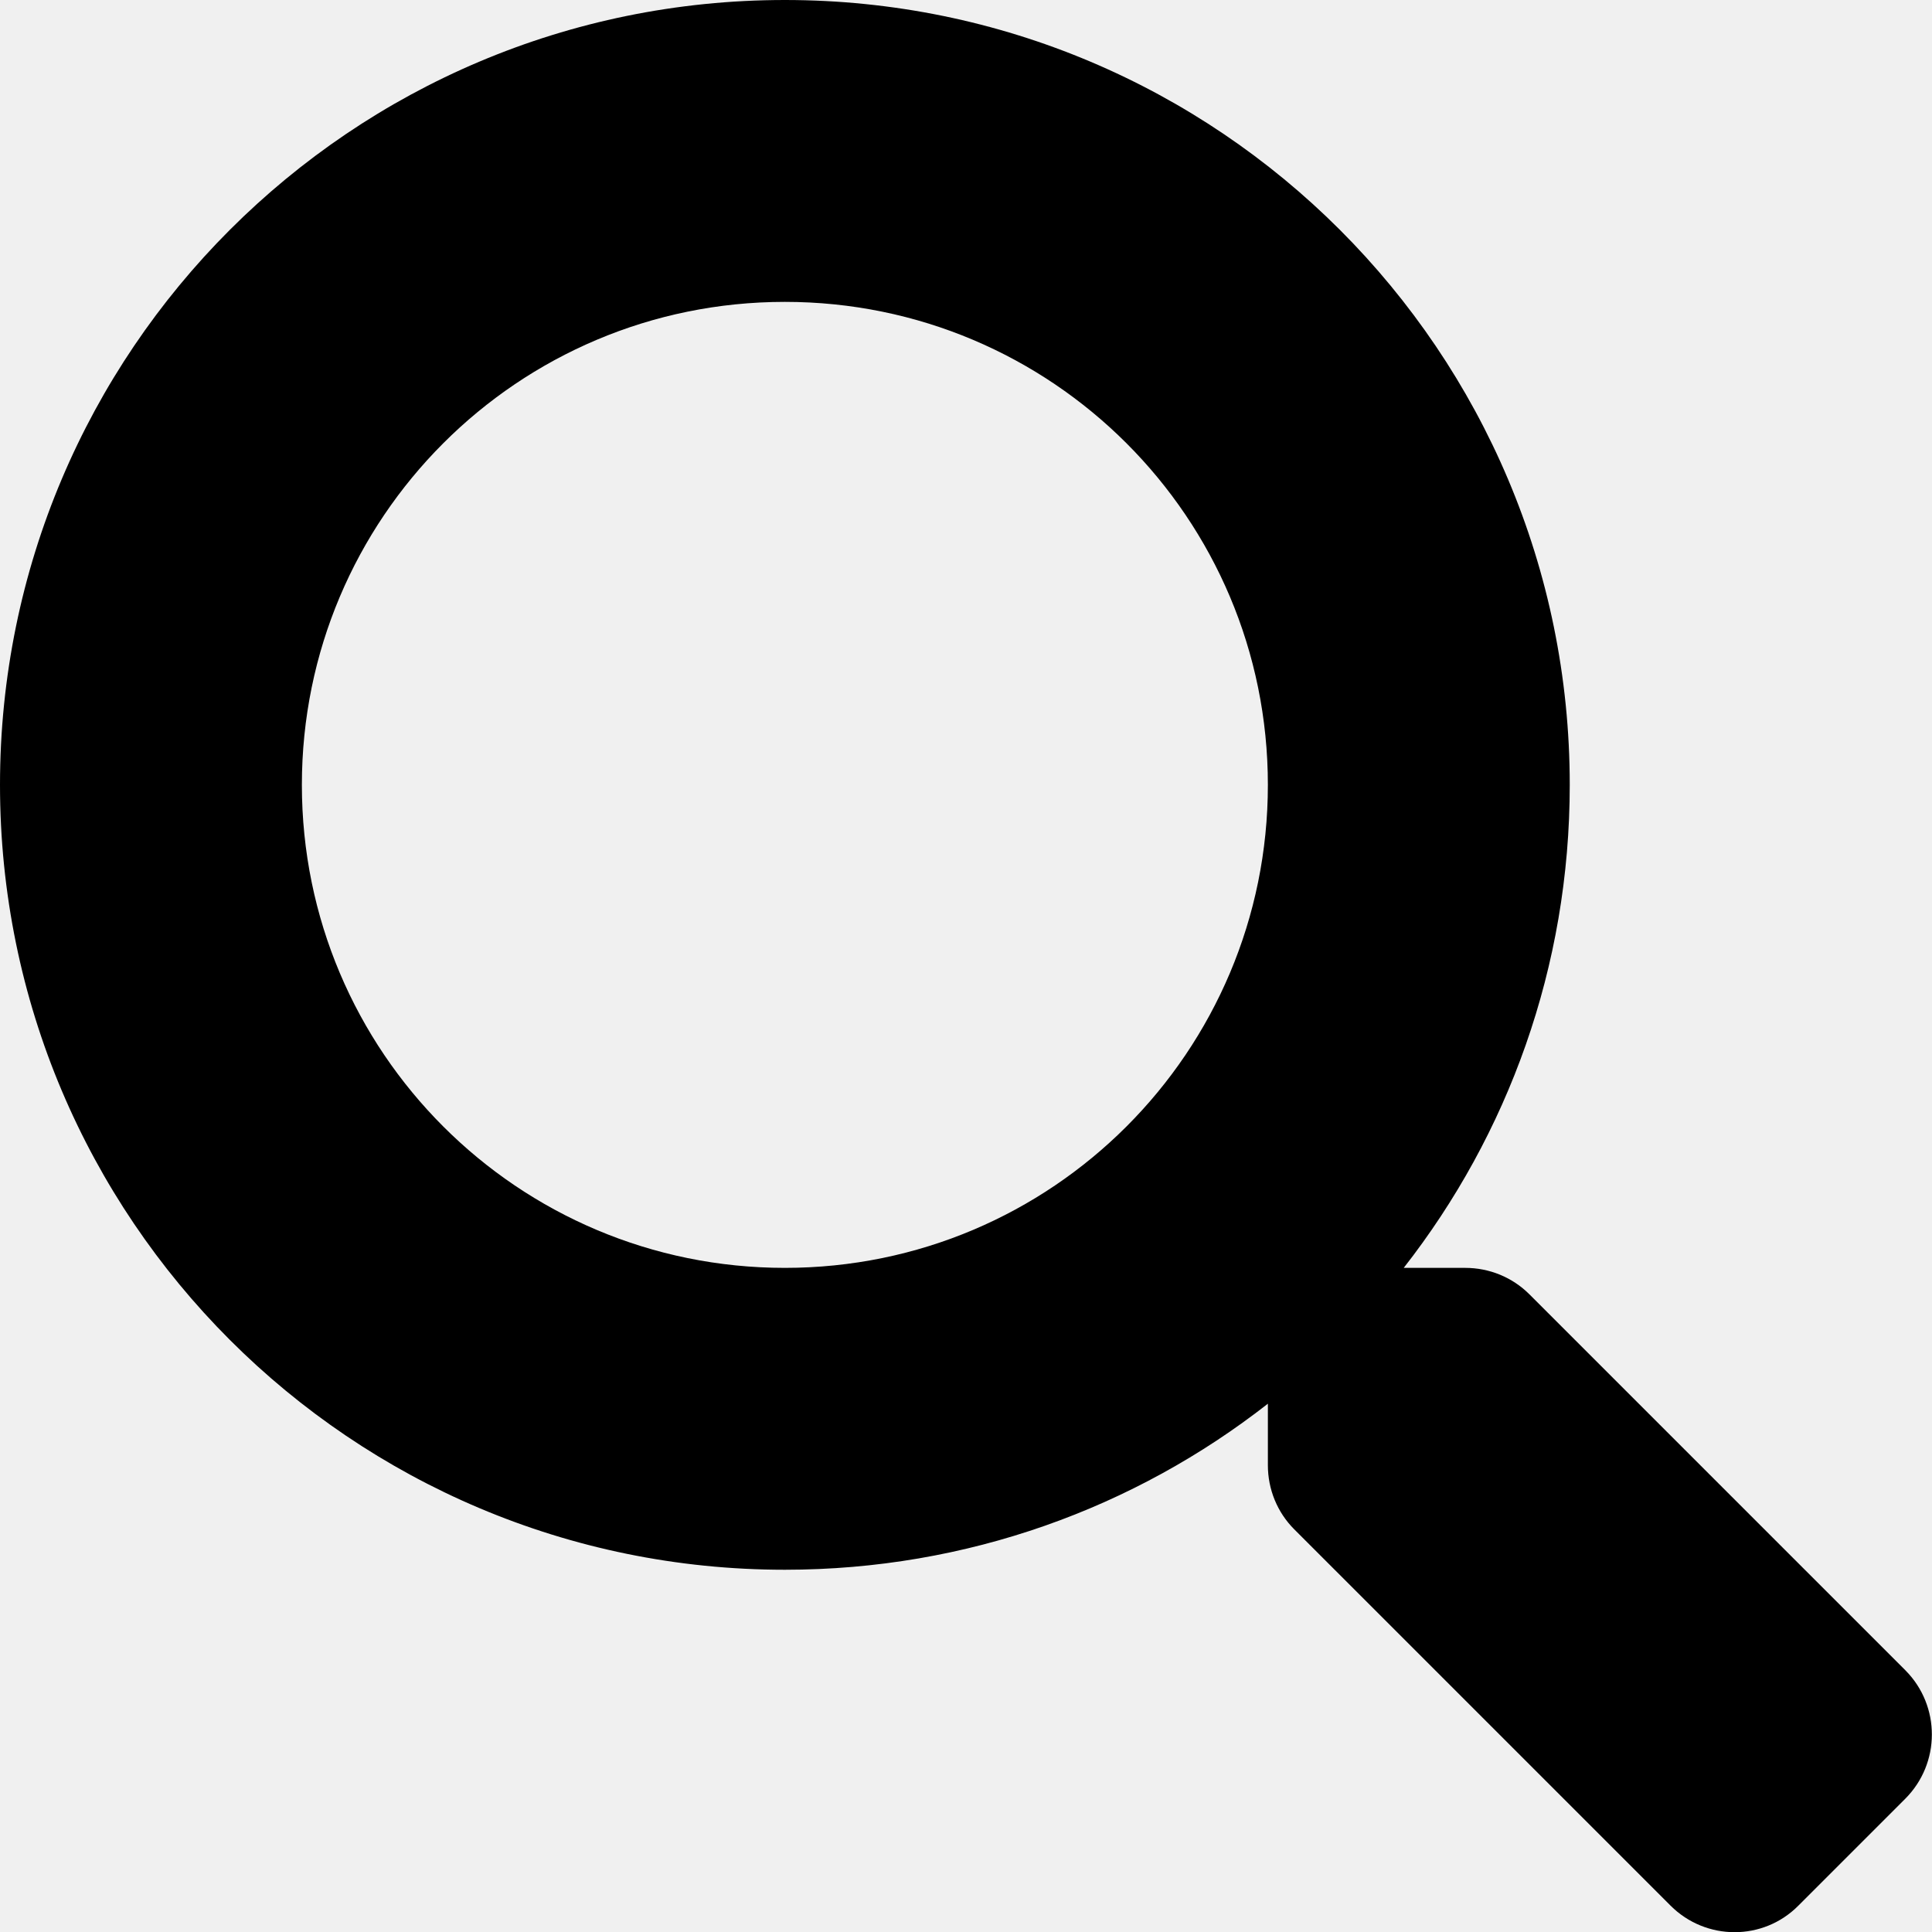
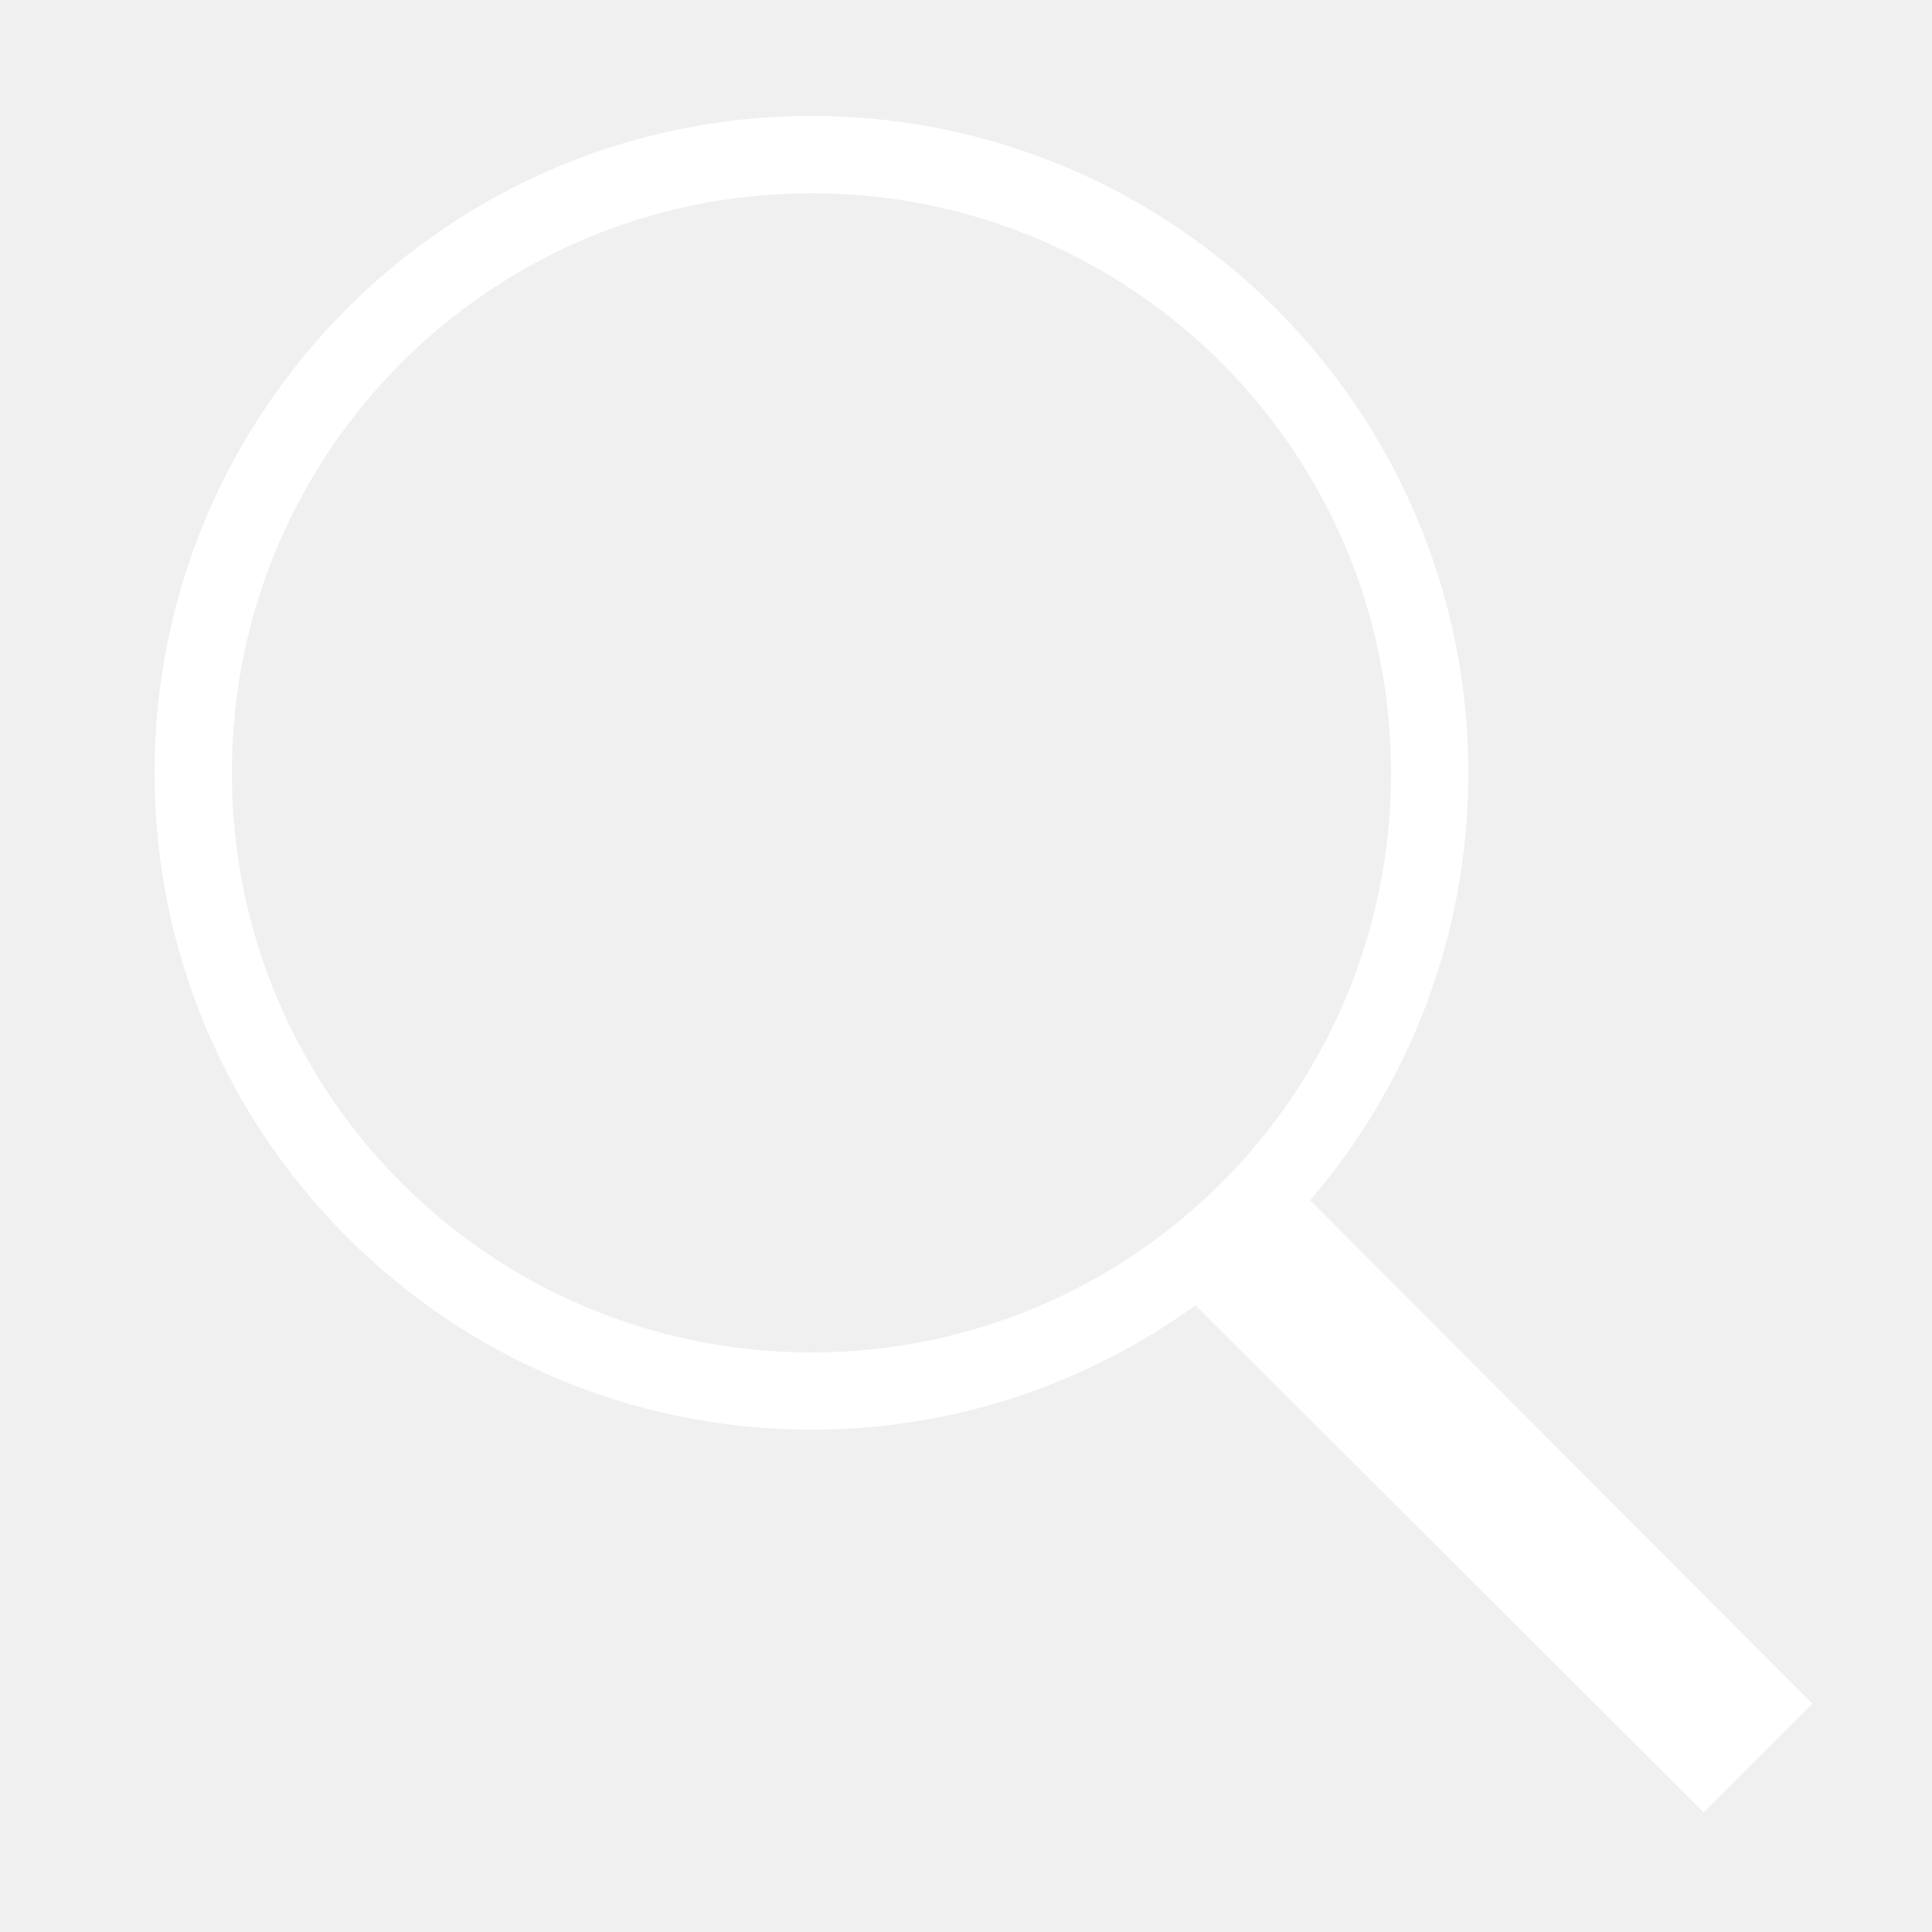
- <svg xmlns="http://www.w3.org/2000/svg" width="128" height="128" viewBox="0 0 128 128" fill="currentColor">
-   <g>
-     <path d="M126.25 110.675L101.325 85.75C100.2 84.625 98.675 84 97.075 84H93C99.9 75.175 104 64.075 104 52C104 23.275 80.725 0 52 0C23.275 0 0 23.275 0 52C0 80.725 23.275 104 52 104C64.075 104 75.175 99.9 84 93V97.075C84 98.675 84.625 100.2 85.75 101.325L110.675 126.25C113.025 128.6 116.825 128.6 119.15 126.25L126.225 119.175C128.575 116.825 128.575 113.025 126.25 110.675ZM52 84C34.325 84 20 69.7 20 52C20 34.325 34.3 20 52 20C69.675 20 84 34.3 84 52C84 69.675 69.7 84 52 84Z" fill="black" />
+ <svg xmlns="http://www.w3.org/2000/svg" viewBox="0,0,256,256" width="50px" height="50px">
+   <g fill="#ffffff" fill-rule="nonzero" stroke="none" stroke-width="1" stroke-linecap="butt" stroke-linejoin="miter" stroke-miterlimit="10" stroke-dasharray="" stroke-dashoffset="0" font-family="none" font-weight="none" font-size="none" text-anchor="none" style="mix-blend-mode: normal">
+     <g transform="scale(5.12,5.12)">
+       <path d="M21,3c-9.379,0 -17,7.621 -17,17c0,9.379 7.621,17 17,17c3.711,0 7.141,-1.195 9.938,-3.219l13.156,13.125l2.812,-2.812l-13,-13.031c2.555,-2.977 4.094,-6.84 4.094,-11.062c0,-9.379 -7.621,-17 -17,-17zM21,5c8.297,0 15,6.703 15,15c0,8.297 -6.703,15 -15,15c-8.297,0 -15,-6.703 -15,-15c0,-8.297 6.703,-15 15,-15z" />
+     </g>
  </g>
</svg>
